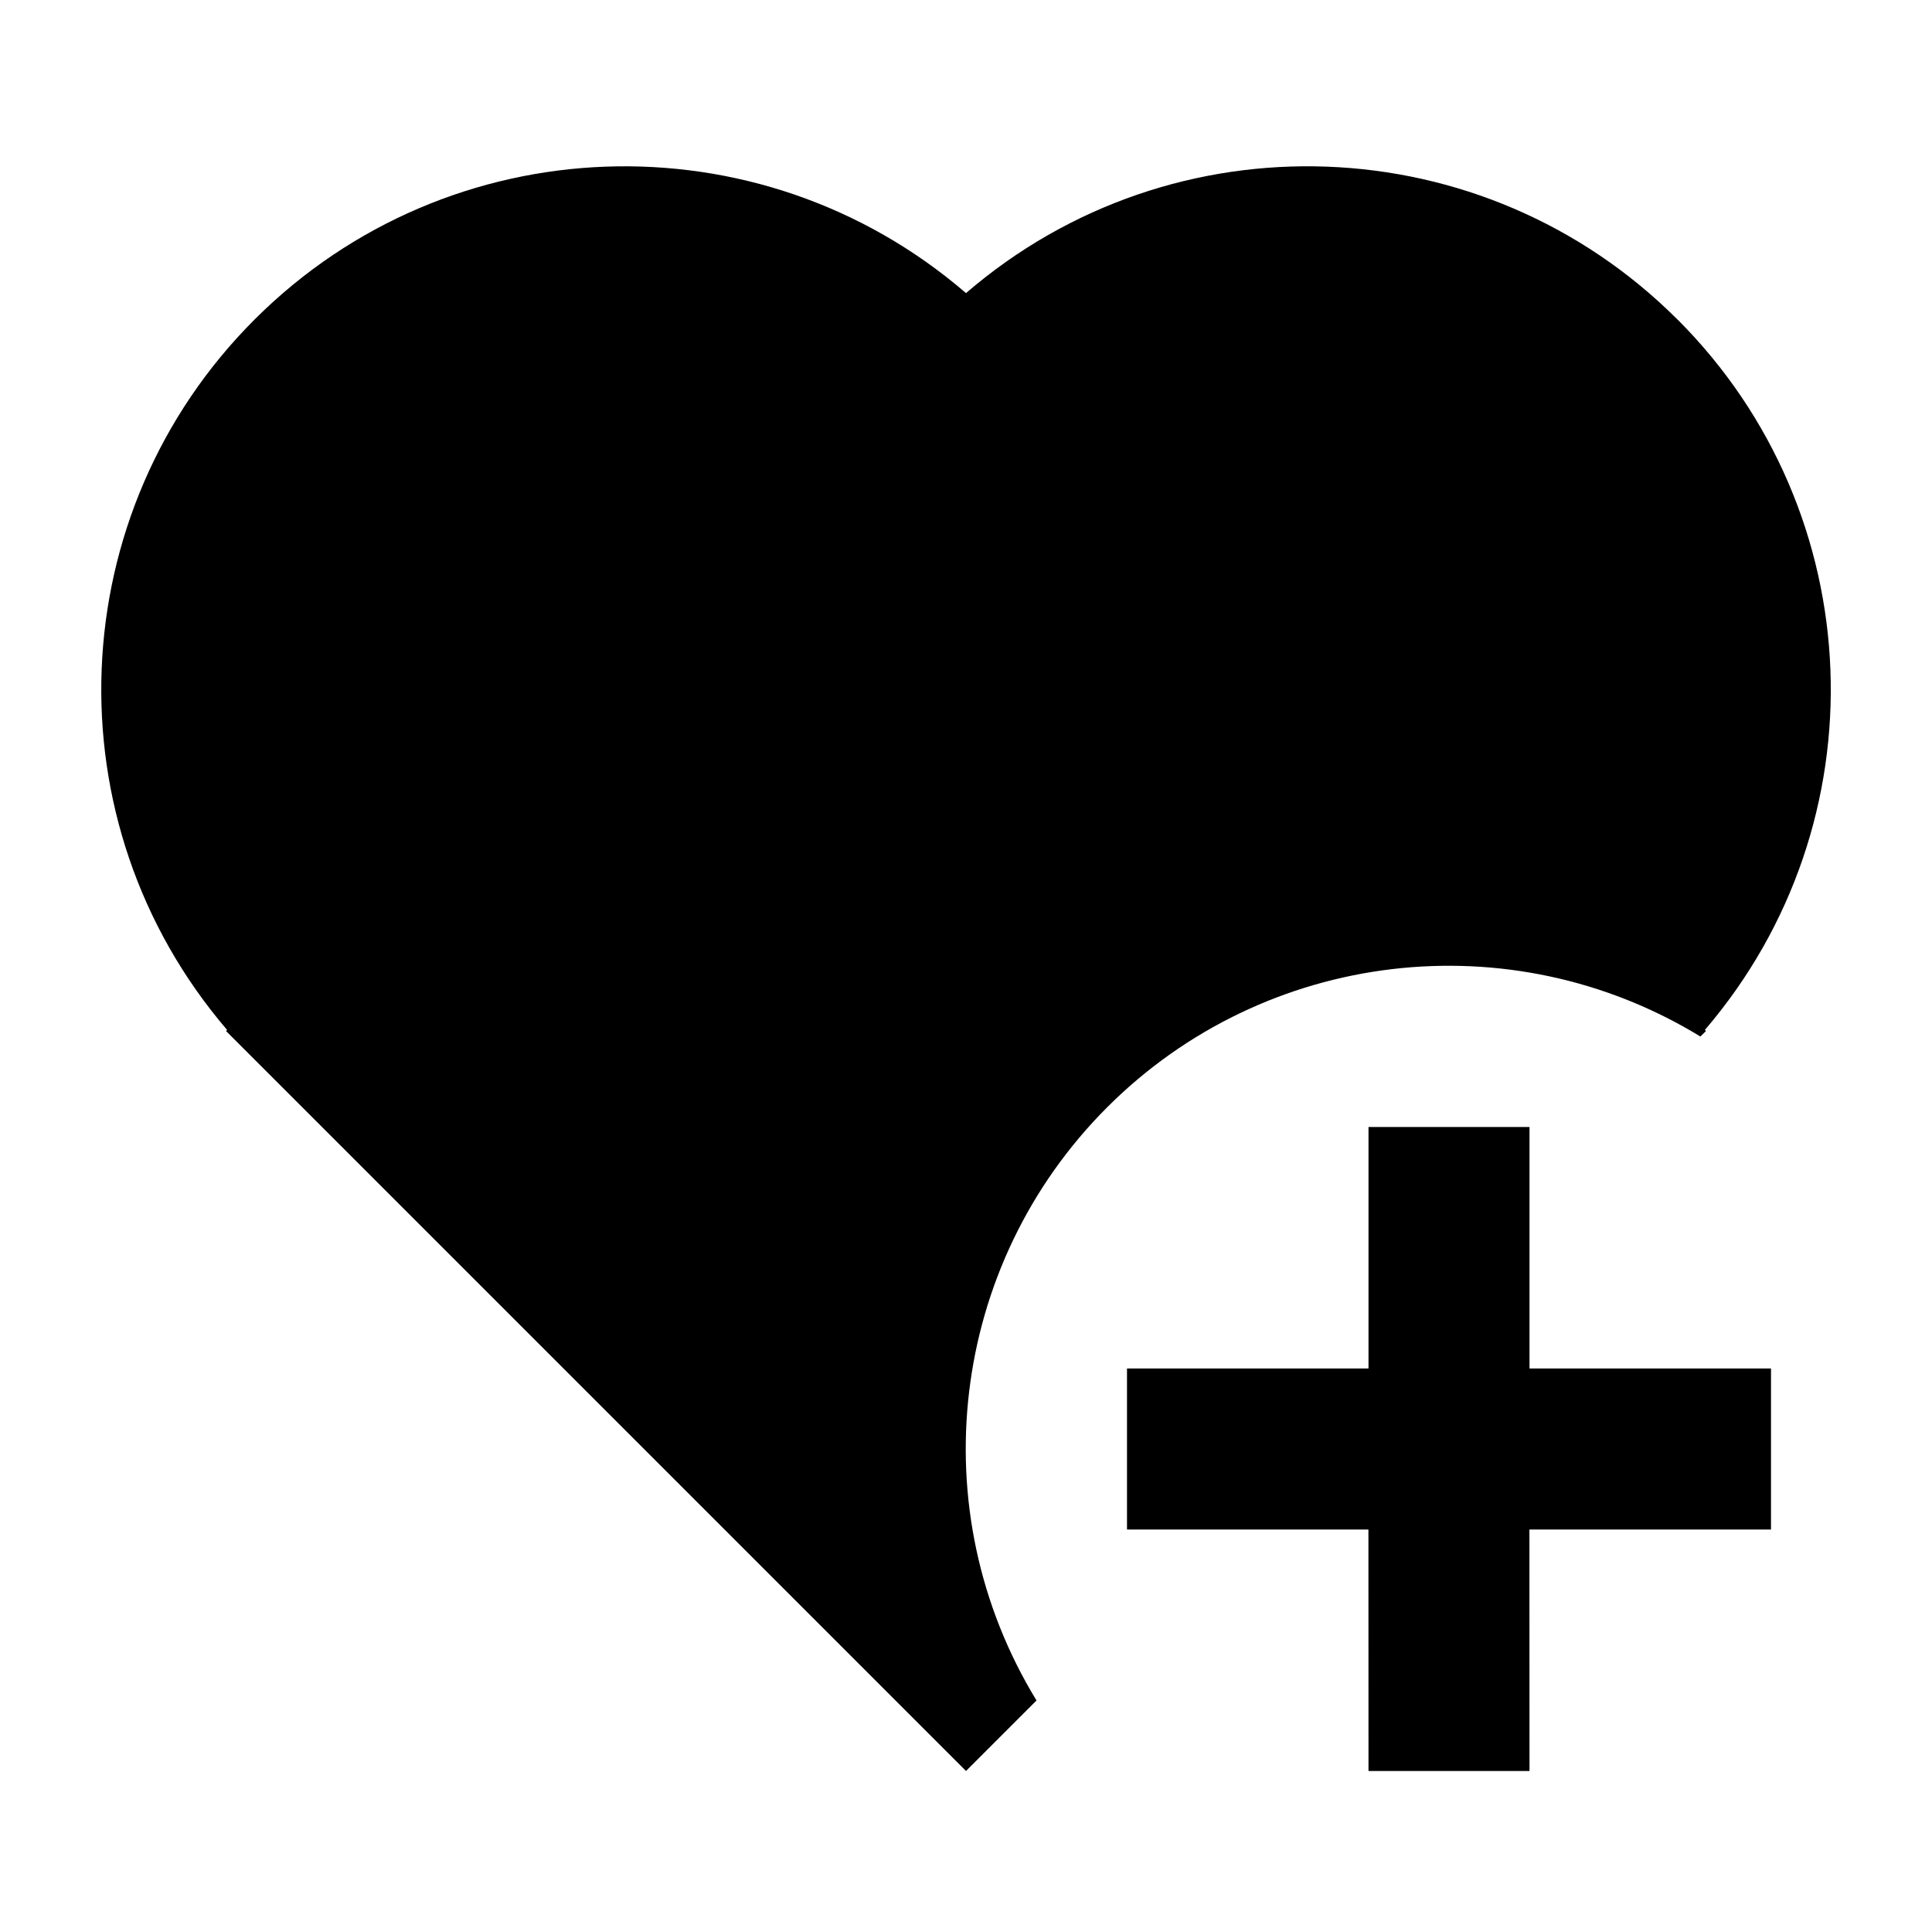
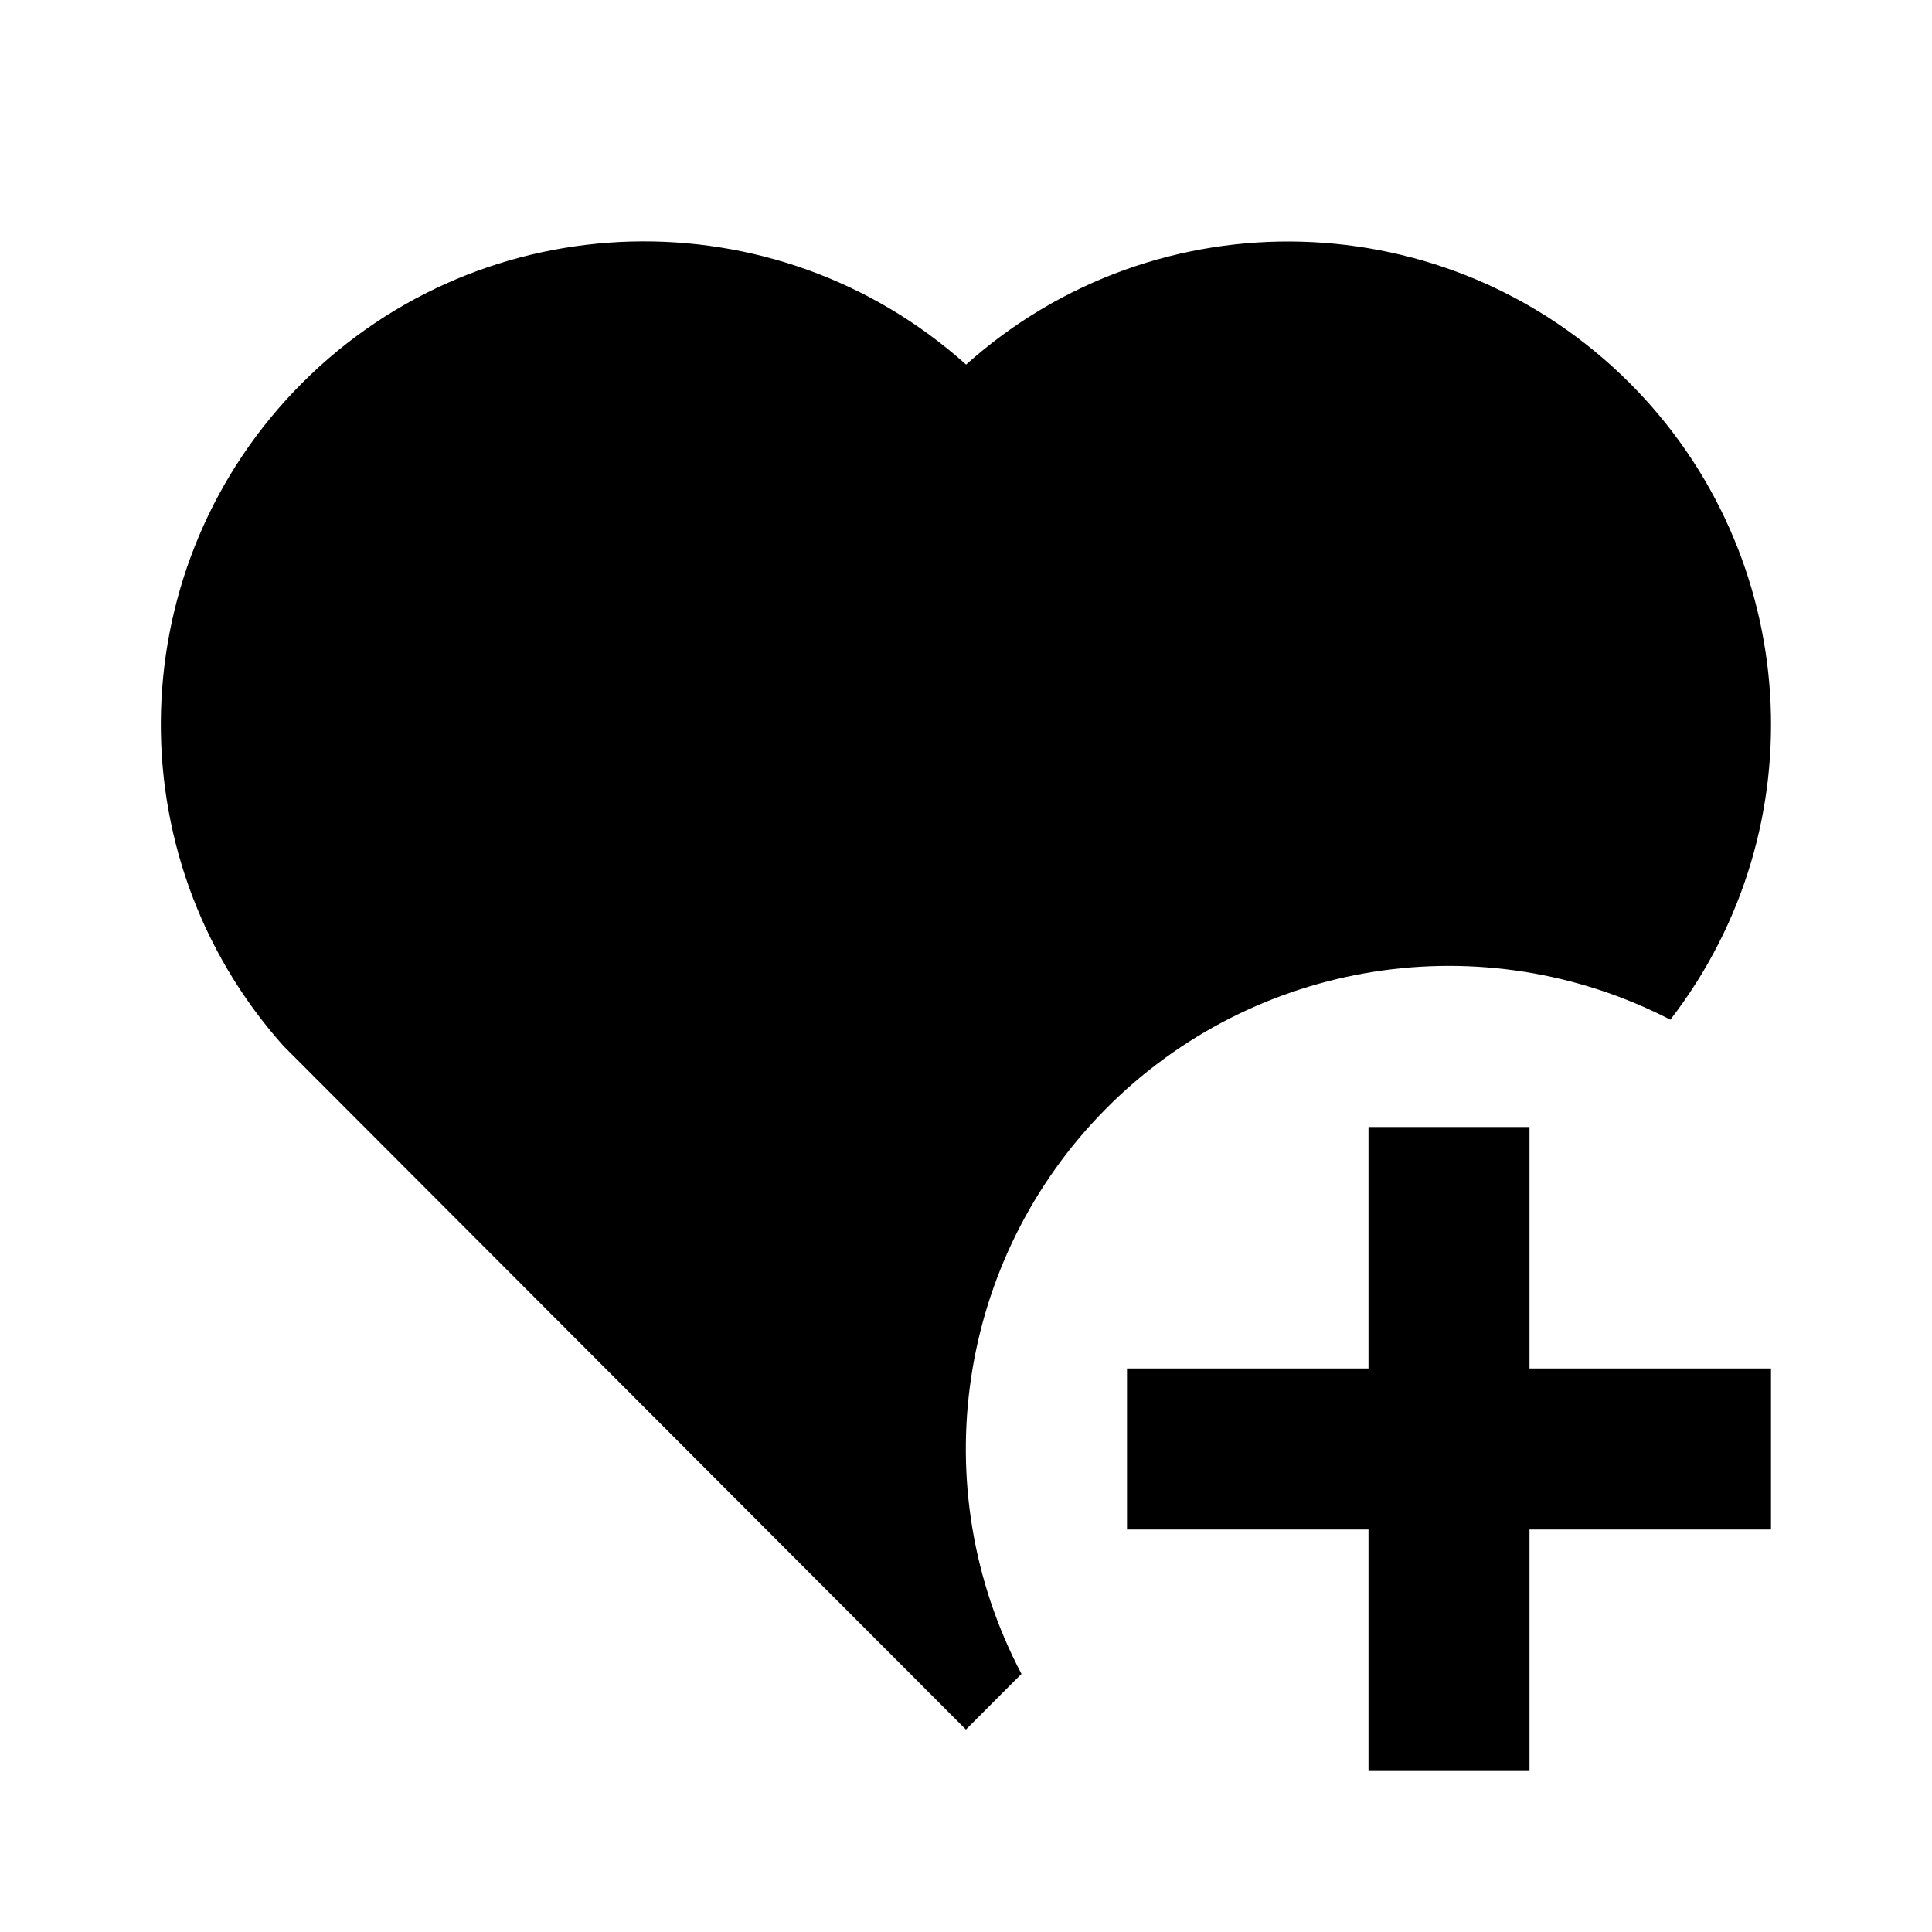
<svg xmlns="http://www.w3.org/2000/svg" viewBox="0 0 24 24">
  <path fill="none" d="M0 0h24v24H0z" />
-   <path d="M20.839 3.969a6.5 6.5 0 01.34 8.825l.013.014-.069.068a6 6 0 00-8.247 8.248L12 22l-9.192-9.192.013-.014A6.5 6.5 0 0112 3.641a6.5 6.5 0 018.838.328zM19 14v3h3v2h-3.001L19 22h-2l-.001-3H14v-2h3v-3h2z" />
+   <path d="M19 14v3h3v2h-3v3h-2v-3h-3v-2h3v-3h2zm1.243-9.243a6.001 6.001 0 01.507 7.91 6 6 0 00-8.061 8.127l-.69.691-8.478-8.492a6 6 0 018.48-8.464 5.998 5.998 0 018.242.228z" />
</svg>
